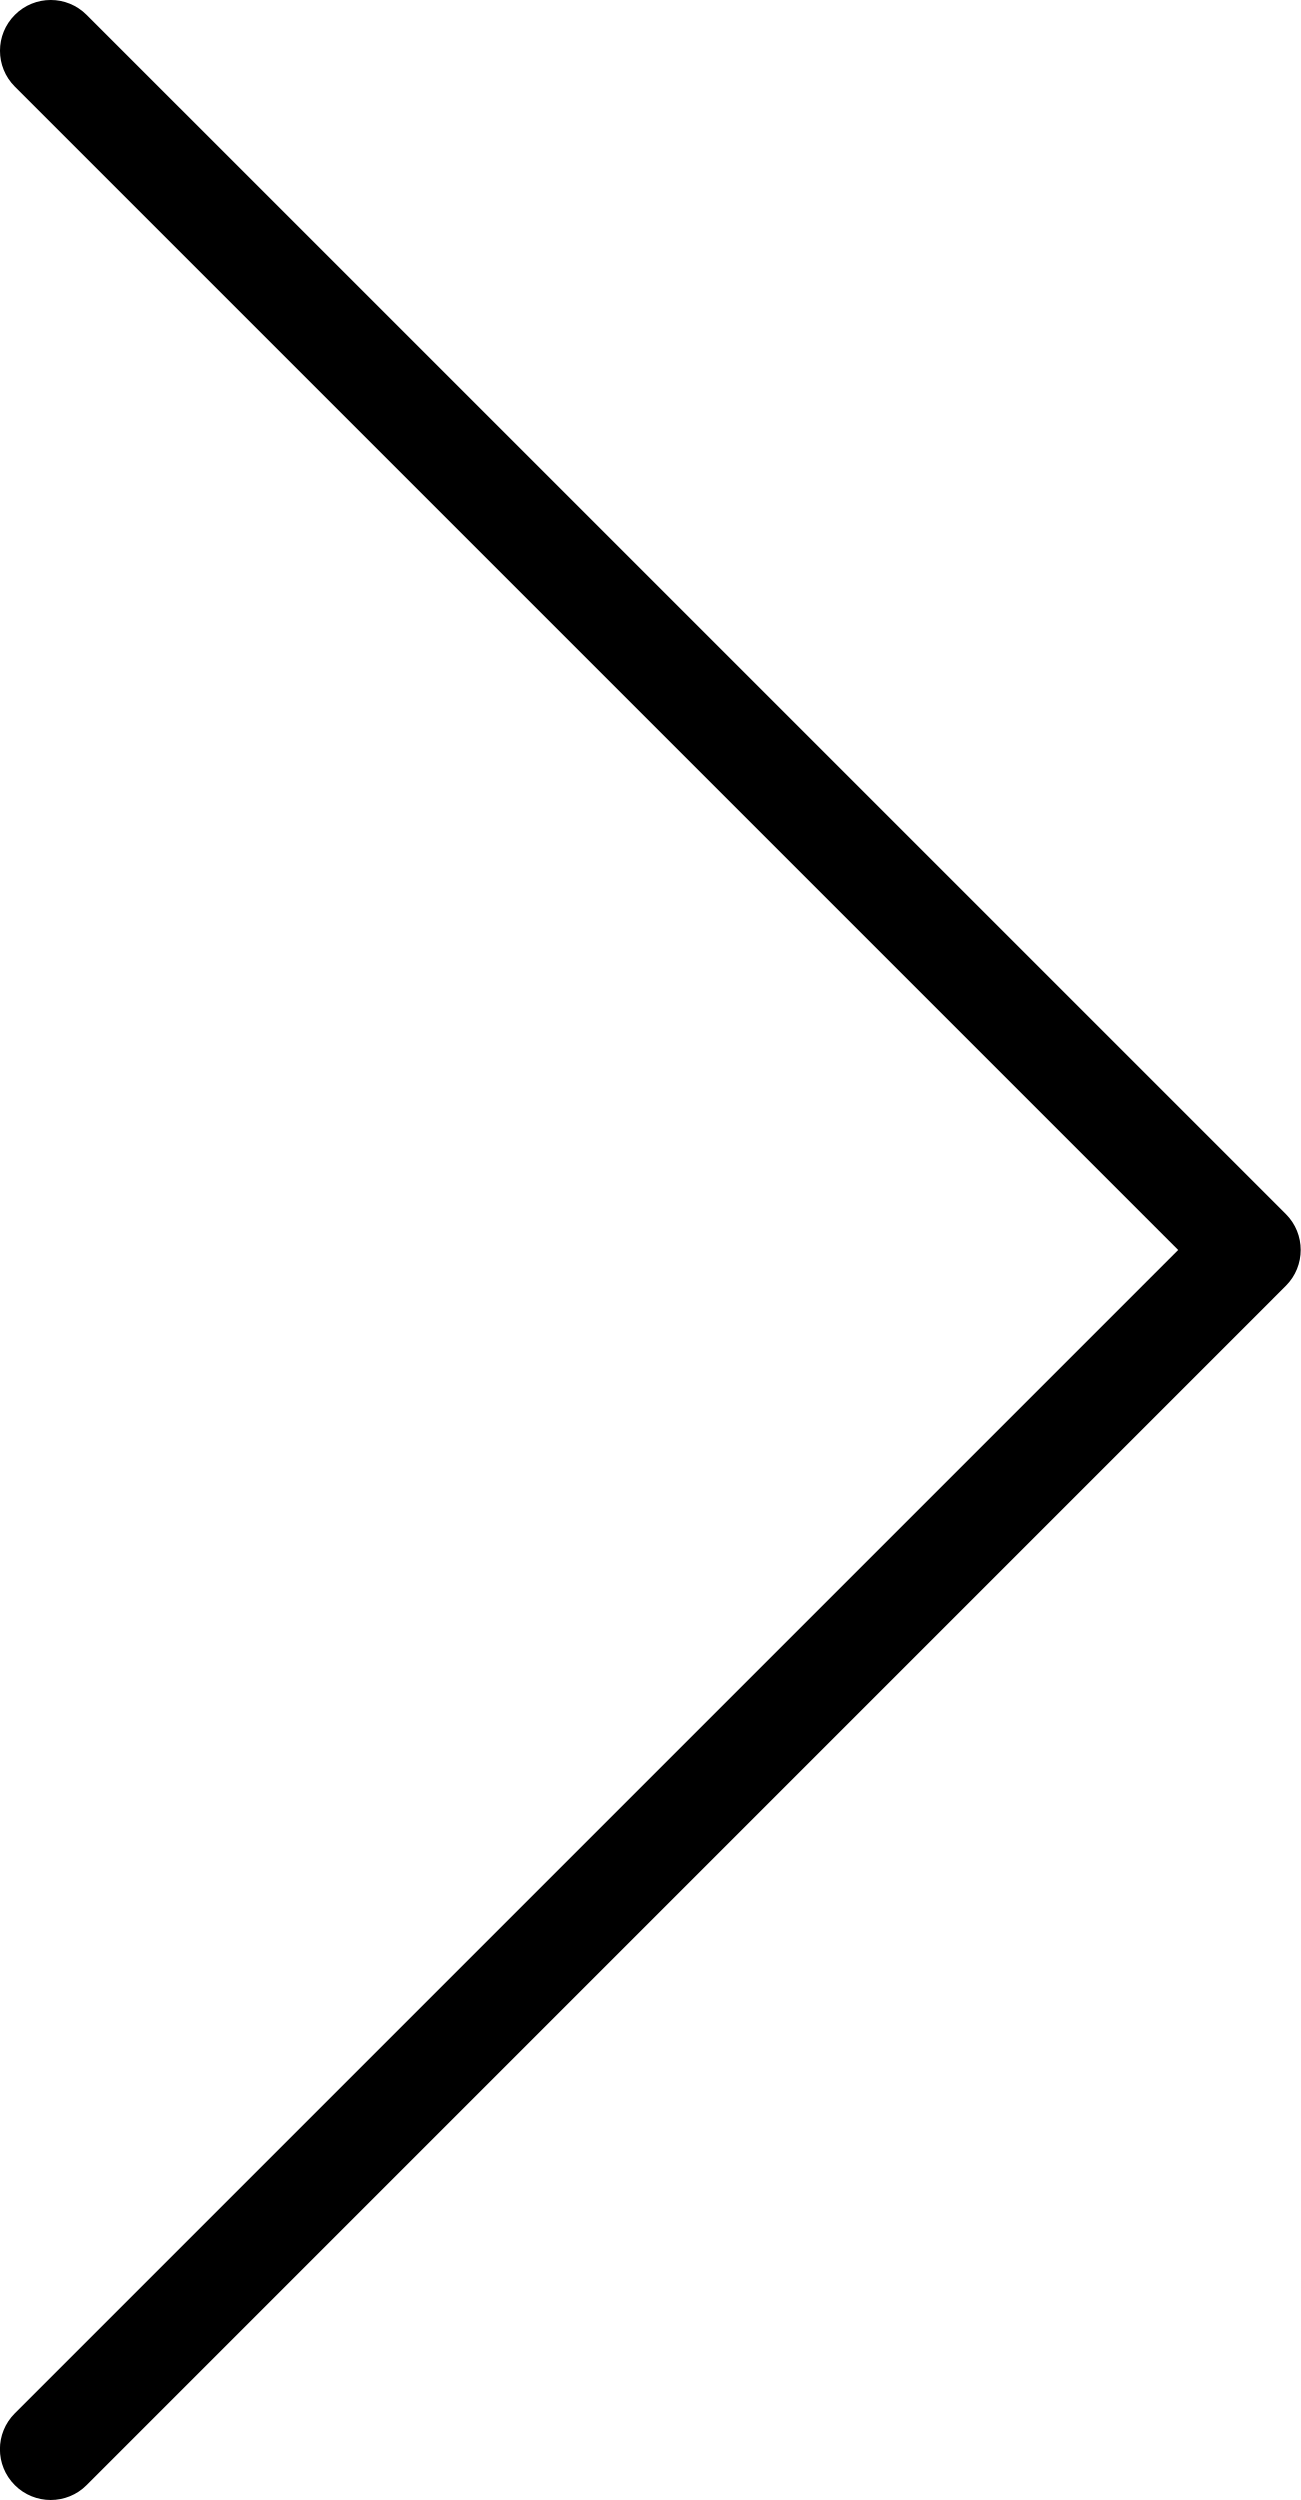
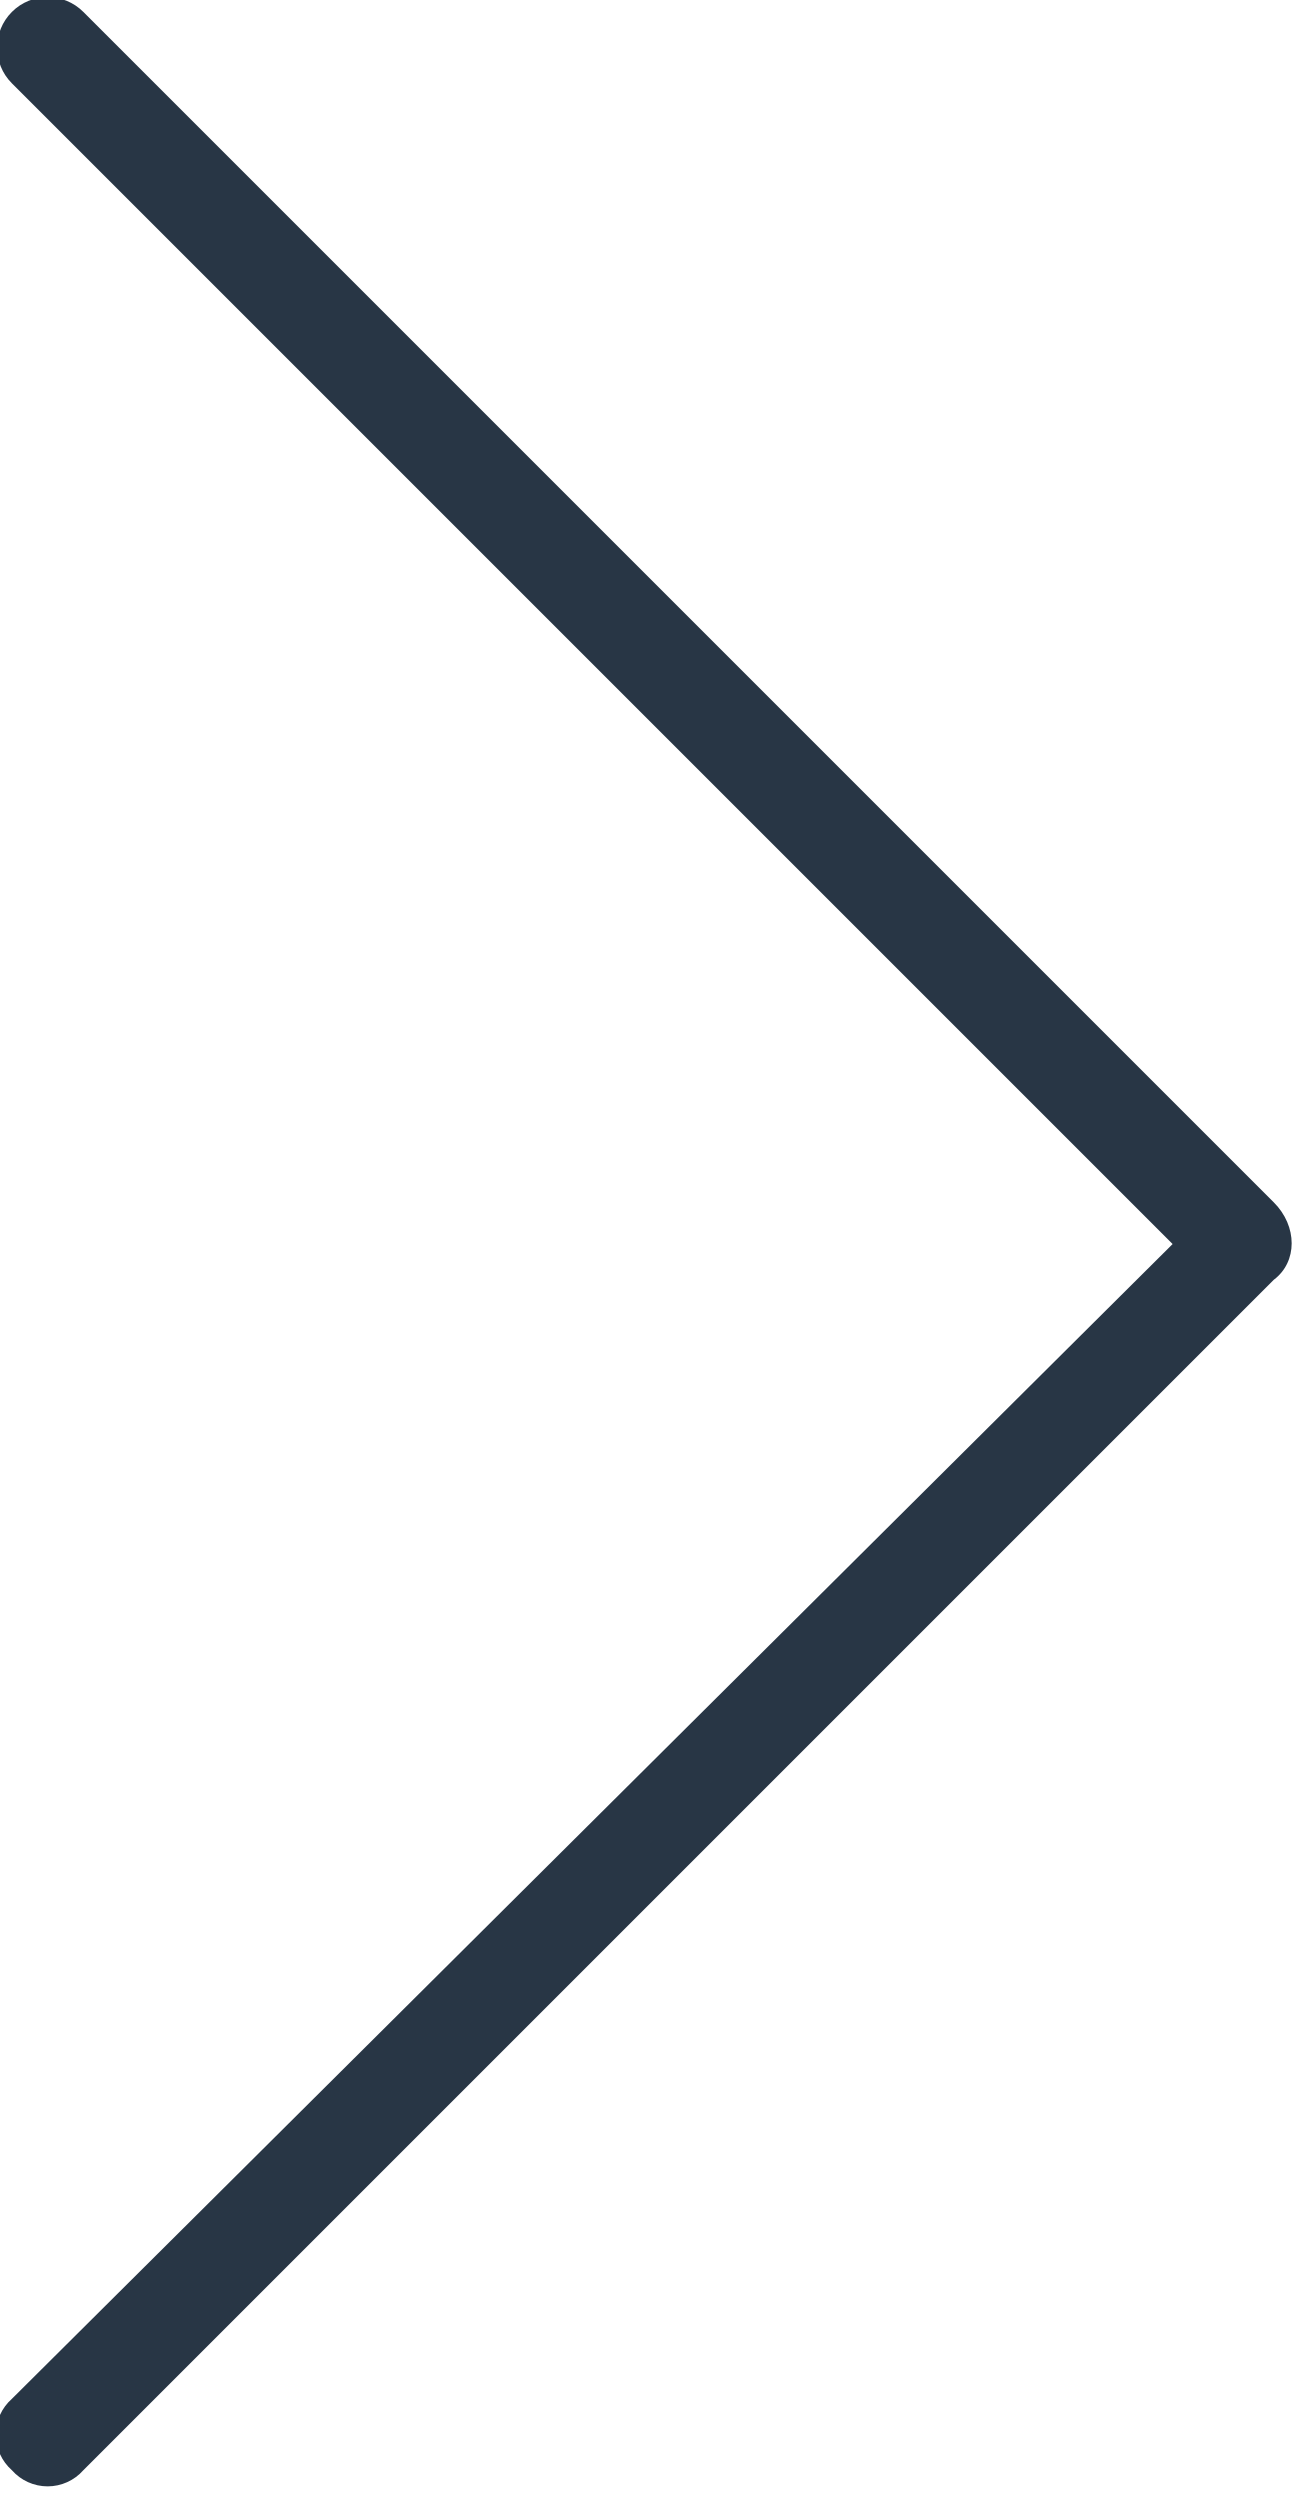
- <svg xmlns="http://www.w3.org/2000/svg" version="1.1" id="Layer_1" x="0px" y="0px" width="21.706px" height="41.719px" viewBox="0 0 21.706 41.719" enable-background="new 0 0 21.706 41.719" xml:space="preserve">
-   <path d="M19.661,20.859L0.248,1.446c-0.331-0.331-0.331-0.867,0-1.198c0.33-0.331,0.867-0.331,1.197,0l20.013,20.012 c0.33,0.33,0.33,0.867,0,1.197L1.445,41.471c-0.164,0.165-0.382,0.248-0.599,0.248s-0.434-0.083-0.599-0.248 c-0.331-0.331-0.331-0.867,0-1.198L19.661,20.859z" />
+ <svg xmlns="http://www.w3.org/2000/svg" fill="#283645" width="22" height="42" viewBox="0 0 22 42">
+   <path d="M19.7 20.9L.2 1.4A.8.8 0 011.4.2l20 20c.4.4.4 1 0 1.3l-20 20a.8.8 0 01-1.2 0 .8.8 0 010-1.2l19.5-19.4z" />
</svg>
